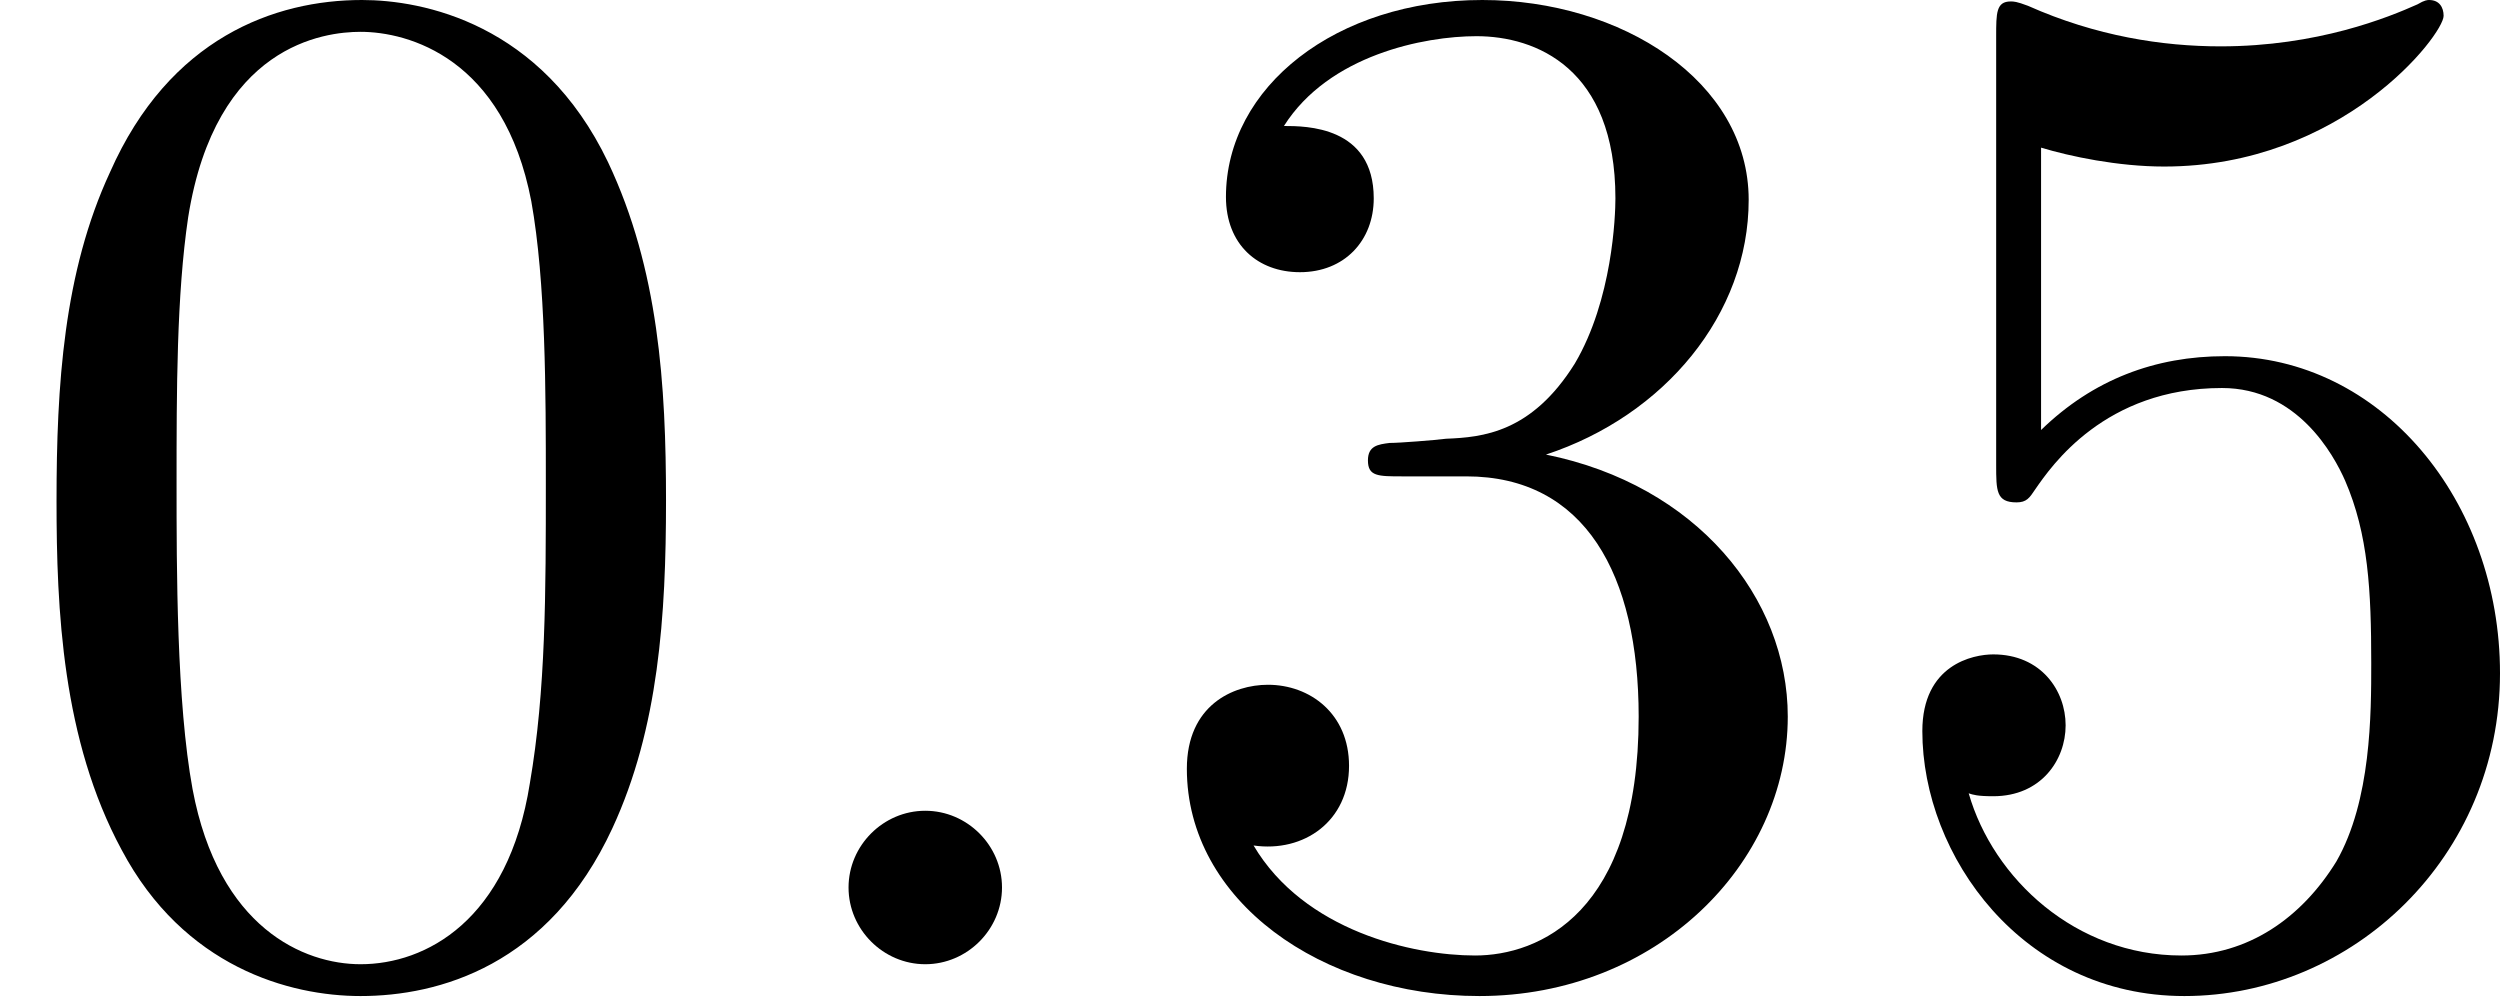
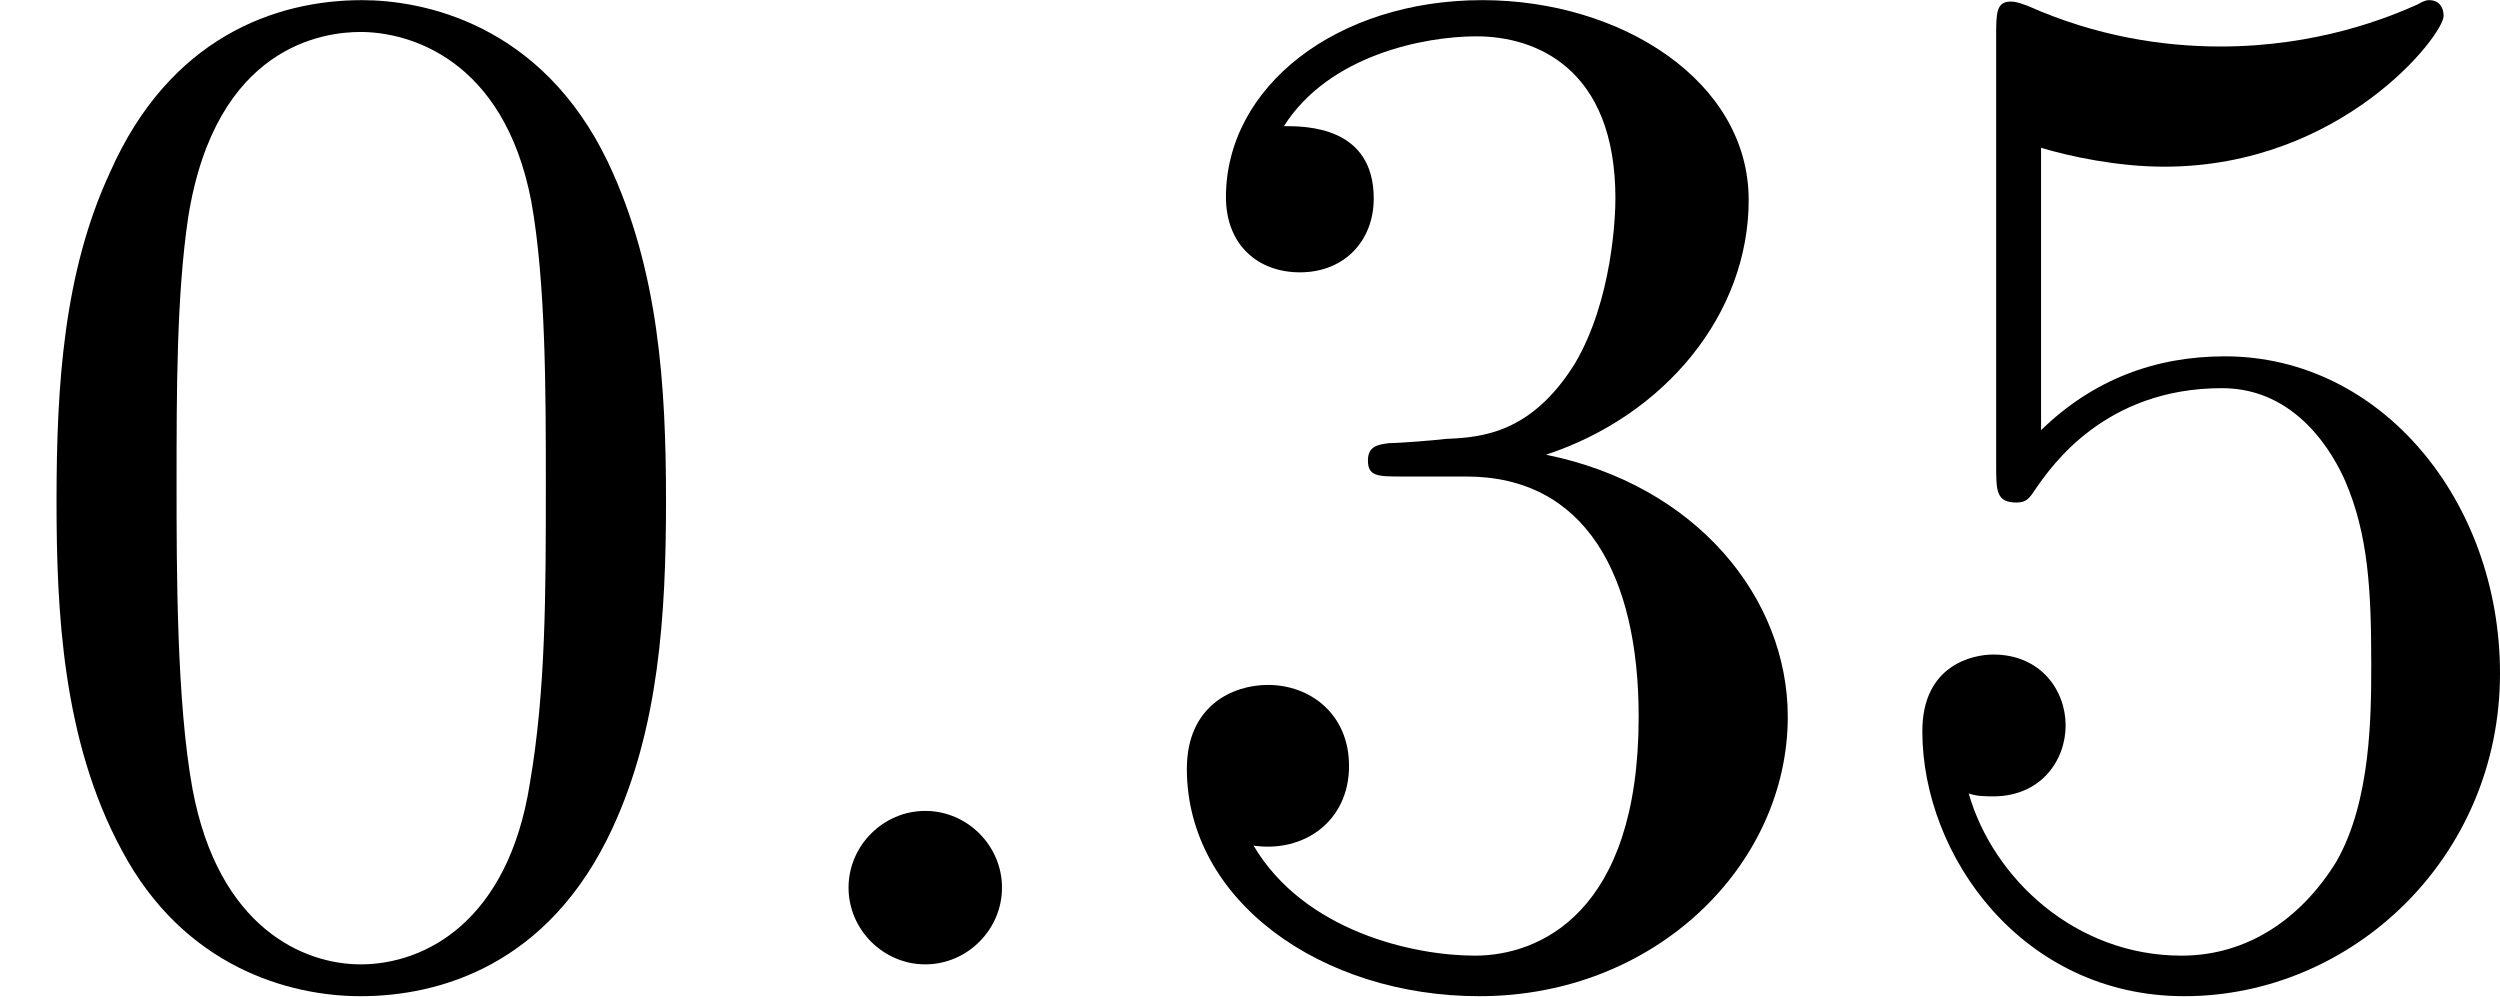
- <svg xmlns="http://www.w3.org/2000/svg" xmlns:xlink="http://www.w3.org/1999/xlink" version="1.1" width="17.203pt" height="6.854pt" viewBox="53.651 428.716 17.203 6.854">
+ <svg xmlns="http://www.w3.org/2000/svg" xmlns:xlink="http://www.w3.org/1999/xlink" version="1.1" width="17.203pt" height="6.854pt" viewBox="53.651 63.253 17.203 6.854">
  <defs>
    <path id="g25-58" d="M1.913-.528C1.913-.817 1.674-1.056 1.385-1.056S.857-.817 .857-.528S1.096 0 1.385 0S1.913-.239 1.913-.528Z" />
    <path id="g28-48" d="M4.583-3.188C4.583-3.985 4.533-4.782 4.184-5.519C3.726-6.476 2.909-6.635 2.491-6.635C1.893-6.635 1.166-6.376 .757-5.45C.438-4.762 .389-3.985 .389-3.188C.389-2.441 .428-1.544 .837-.787C1.265 .02 1.993 .219 2.481 .219C3.019 .219 3.776 .01 4.214-.936C4.533-1.624 4.583-2.401 4.583-3.188ZM2.481 0C2.092 0 1.504-.249 1.325-1.205C1.215-1.803 1.215-2.72 1.215-3.308C1.215-3.945 1.215-4.603 1.295-5.141C1.484-6.326 2.232-6.416 2.481-6.416C2.809-6.416 3.467-6.237 3.656-5.25C3.756-4.692 3.756-3.935 3.756-3.308C3.756-2.56 3.756-1.883 3.646-1.245C3.497-.299 2.929 0 2.481 0Z" />
    <path id="g28-51" d="M2.889-3.507C3.706-3.776 4.284-4.473 4.284-5.26C4.284-6.077 3.407-6.635 2.451-6.635C1.445-6.635 .687-6.037 .687-5.28C.687-4.951 .907-4.762 1.196-4.762C1.504-4.762 1.704-4.981 1.704-5.27C1.704-5.768 1.235-5.768 1.086-5.768C1.395-6.257 2.052-6.386 2.411-6.386C2.819-6.386 3.367-6.167 3.367-5.27C3.367-5.151 3.347-4.573 3.088-4.134C2.79-3.656 2.451-3.626 2.202-3.616C2.122-3.606 1.883-3.587 1.813-3.587C1.733-3.577 1.664-3.567 1.664-3.467C1.664-3.357 1.733-3.357 1.903-3.357H2.341C3.158-3.357 3.527-2.68 3.527-1.704C3.527-.349 2.839-.06 2.401-.06C1.973-.06 1.225-.229 .877-.817C1.225-.767 1.534-.986 1.534-1.365C1.534-1.724 1.265-1.923 .976-1.923C.737-1.923 .418-1.783 .418-1.345C.418-.438 1.345 .219 2.431 .219C3.646 .219 4.553-.687 4.553-1.704C4.553-2.521 3.925-3.298 2.889-3.507Z" />
    <path id="g28-53" d="M4.473-2.002C4.473-3.188 3.656-4.184 2.58-4.184C2.102-4.184 1.674-4.025 1.315-3.676V-5.619C1.514-5.559 1.843-5.489 2.162-5.489C3.387-5.489 4.085-6.396 4.085-6.526C4.085-6.585 4.055-6.635 3.985-6.635C3.975-6.635 3.955-6.635 3.905-6.605C3.706-6.516 3.218-6.316 2.55-6.316C2.152-6.316 1.694-6.386 1.225-6.595C1.146-6.625 1.126-6.625 1.106-6.625C1.006-6.625 1.006-6.545 1.006-6.386V-3.437C1.006-3.258 1.006-3.178 1.146-3.178C1.215-3.178 1.235-3.208 1.275-3.268C1.385-3.427 1.753-3.965 2.56-3.965C3.078-3.965 3.328-3.507 3.407-3.328C3.567-2.959 3.587-2.57 3.587-2.072C3.587-1.724 3.587-1.126 3.347-.707C3.108-.319 2.74-.06 2.281-.06C1.554-.06 .986-.588 .817-1.176C.847-1.166 .877-1.156 .986-1.156C1.315-1.156 1.484-1.405 1.484-1.644S1.315-2.132 .986-2.132C.847-2.132 .498-2.062 .498-1.604C.498-.747 1.186 .219 2.301 .219C3.457 .219 4.473-.737 4.473-2.002Z" />
  </defs>
  <g id="page1">
-     <use x="53.651" y="435.351" xlink:href="#g28-48" />
-     <use x="58.633" y="435.351" xlink:href="#g25-58" />
-     <use x="61.4" y="435.351" xlink:href="#g28-51" />
-     <use x="66.381" y="435.351" xlink:href="#g28-53" />
+     <use x="53.651" y="69.889" xlink:href="#g28-48" />
+     <use x="58.633" y="69.889" xlink:href="#g25-58" />
+     <use x="61.4" y="69.889" xlink:href="#g28-51" />
+     <use x="66.381" y="69.889" xlink:href="#g28-53" />
  </g>
</svg>
